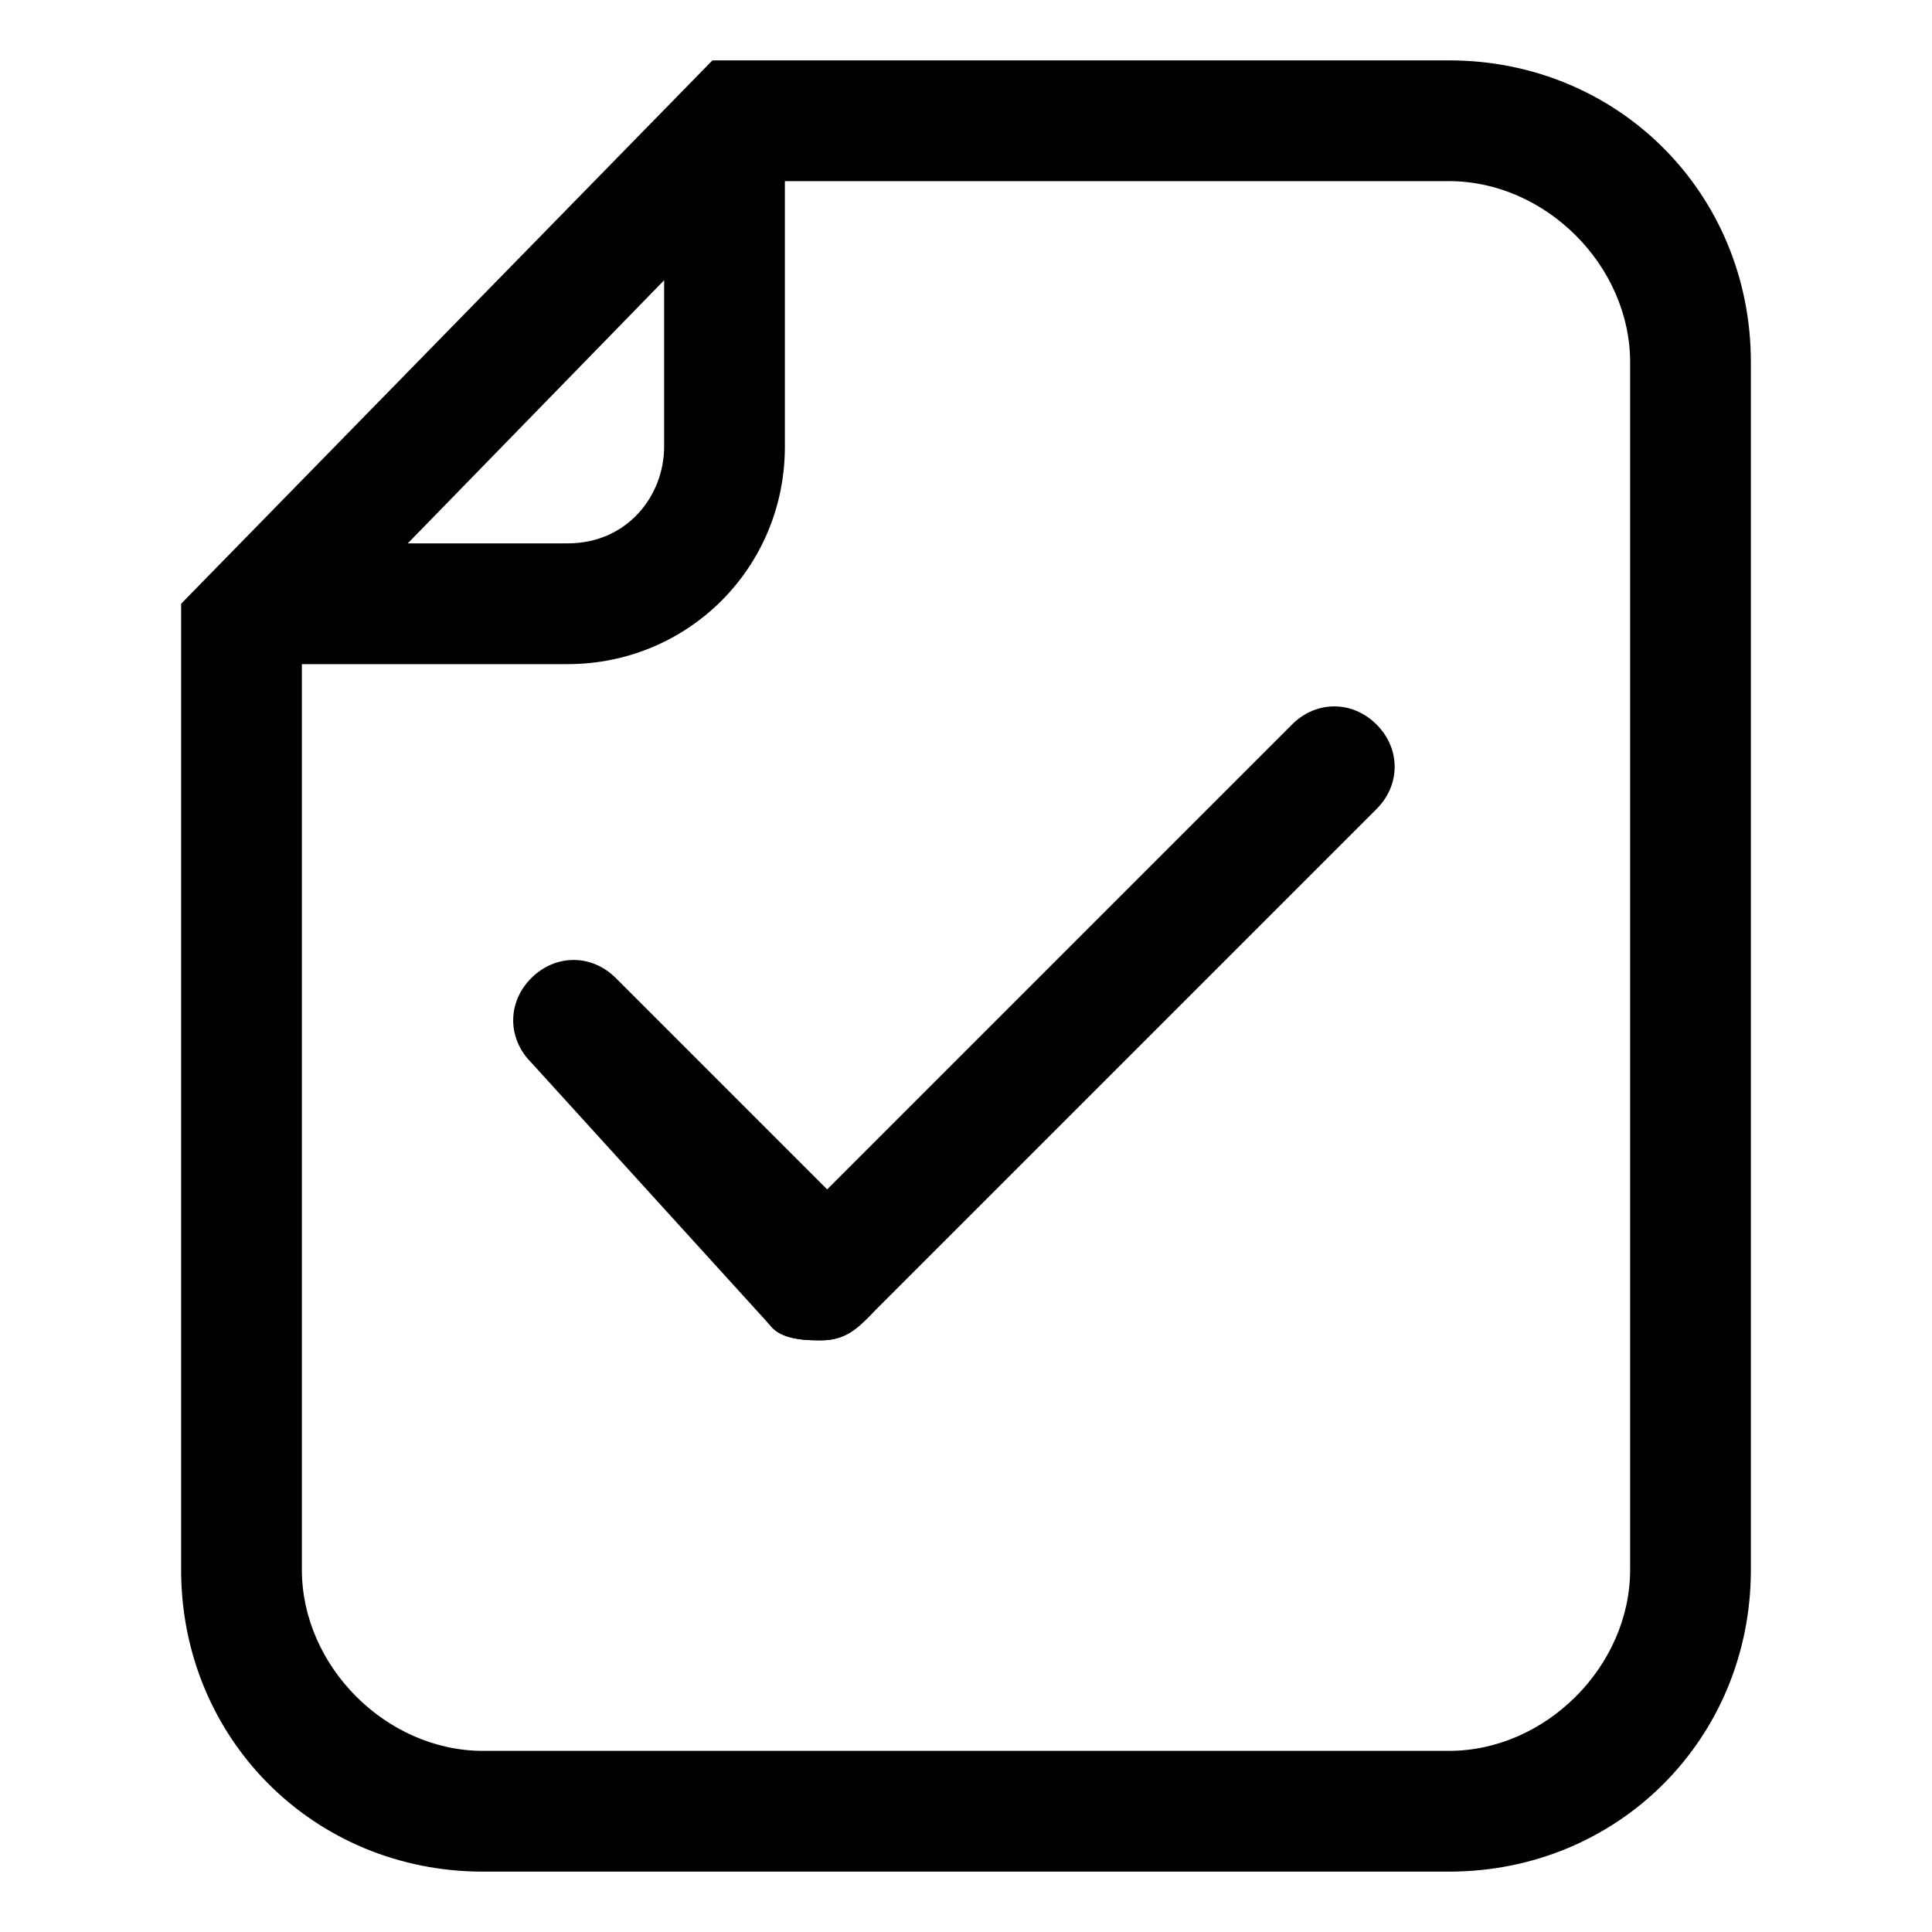
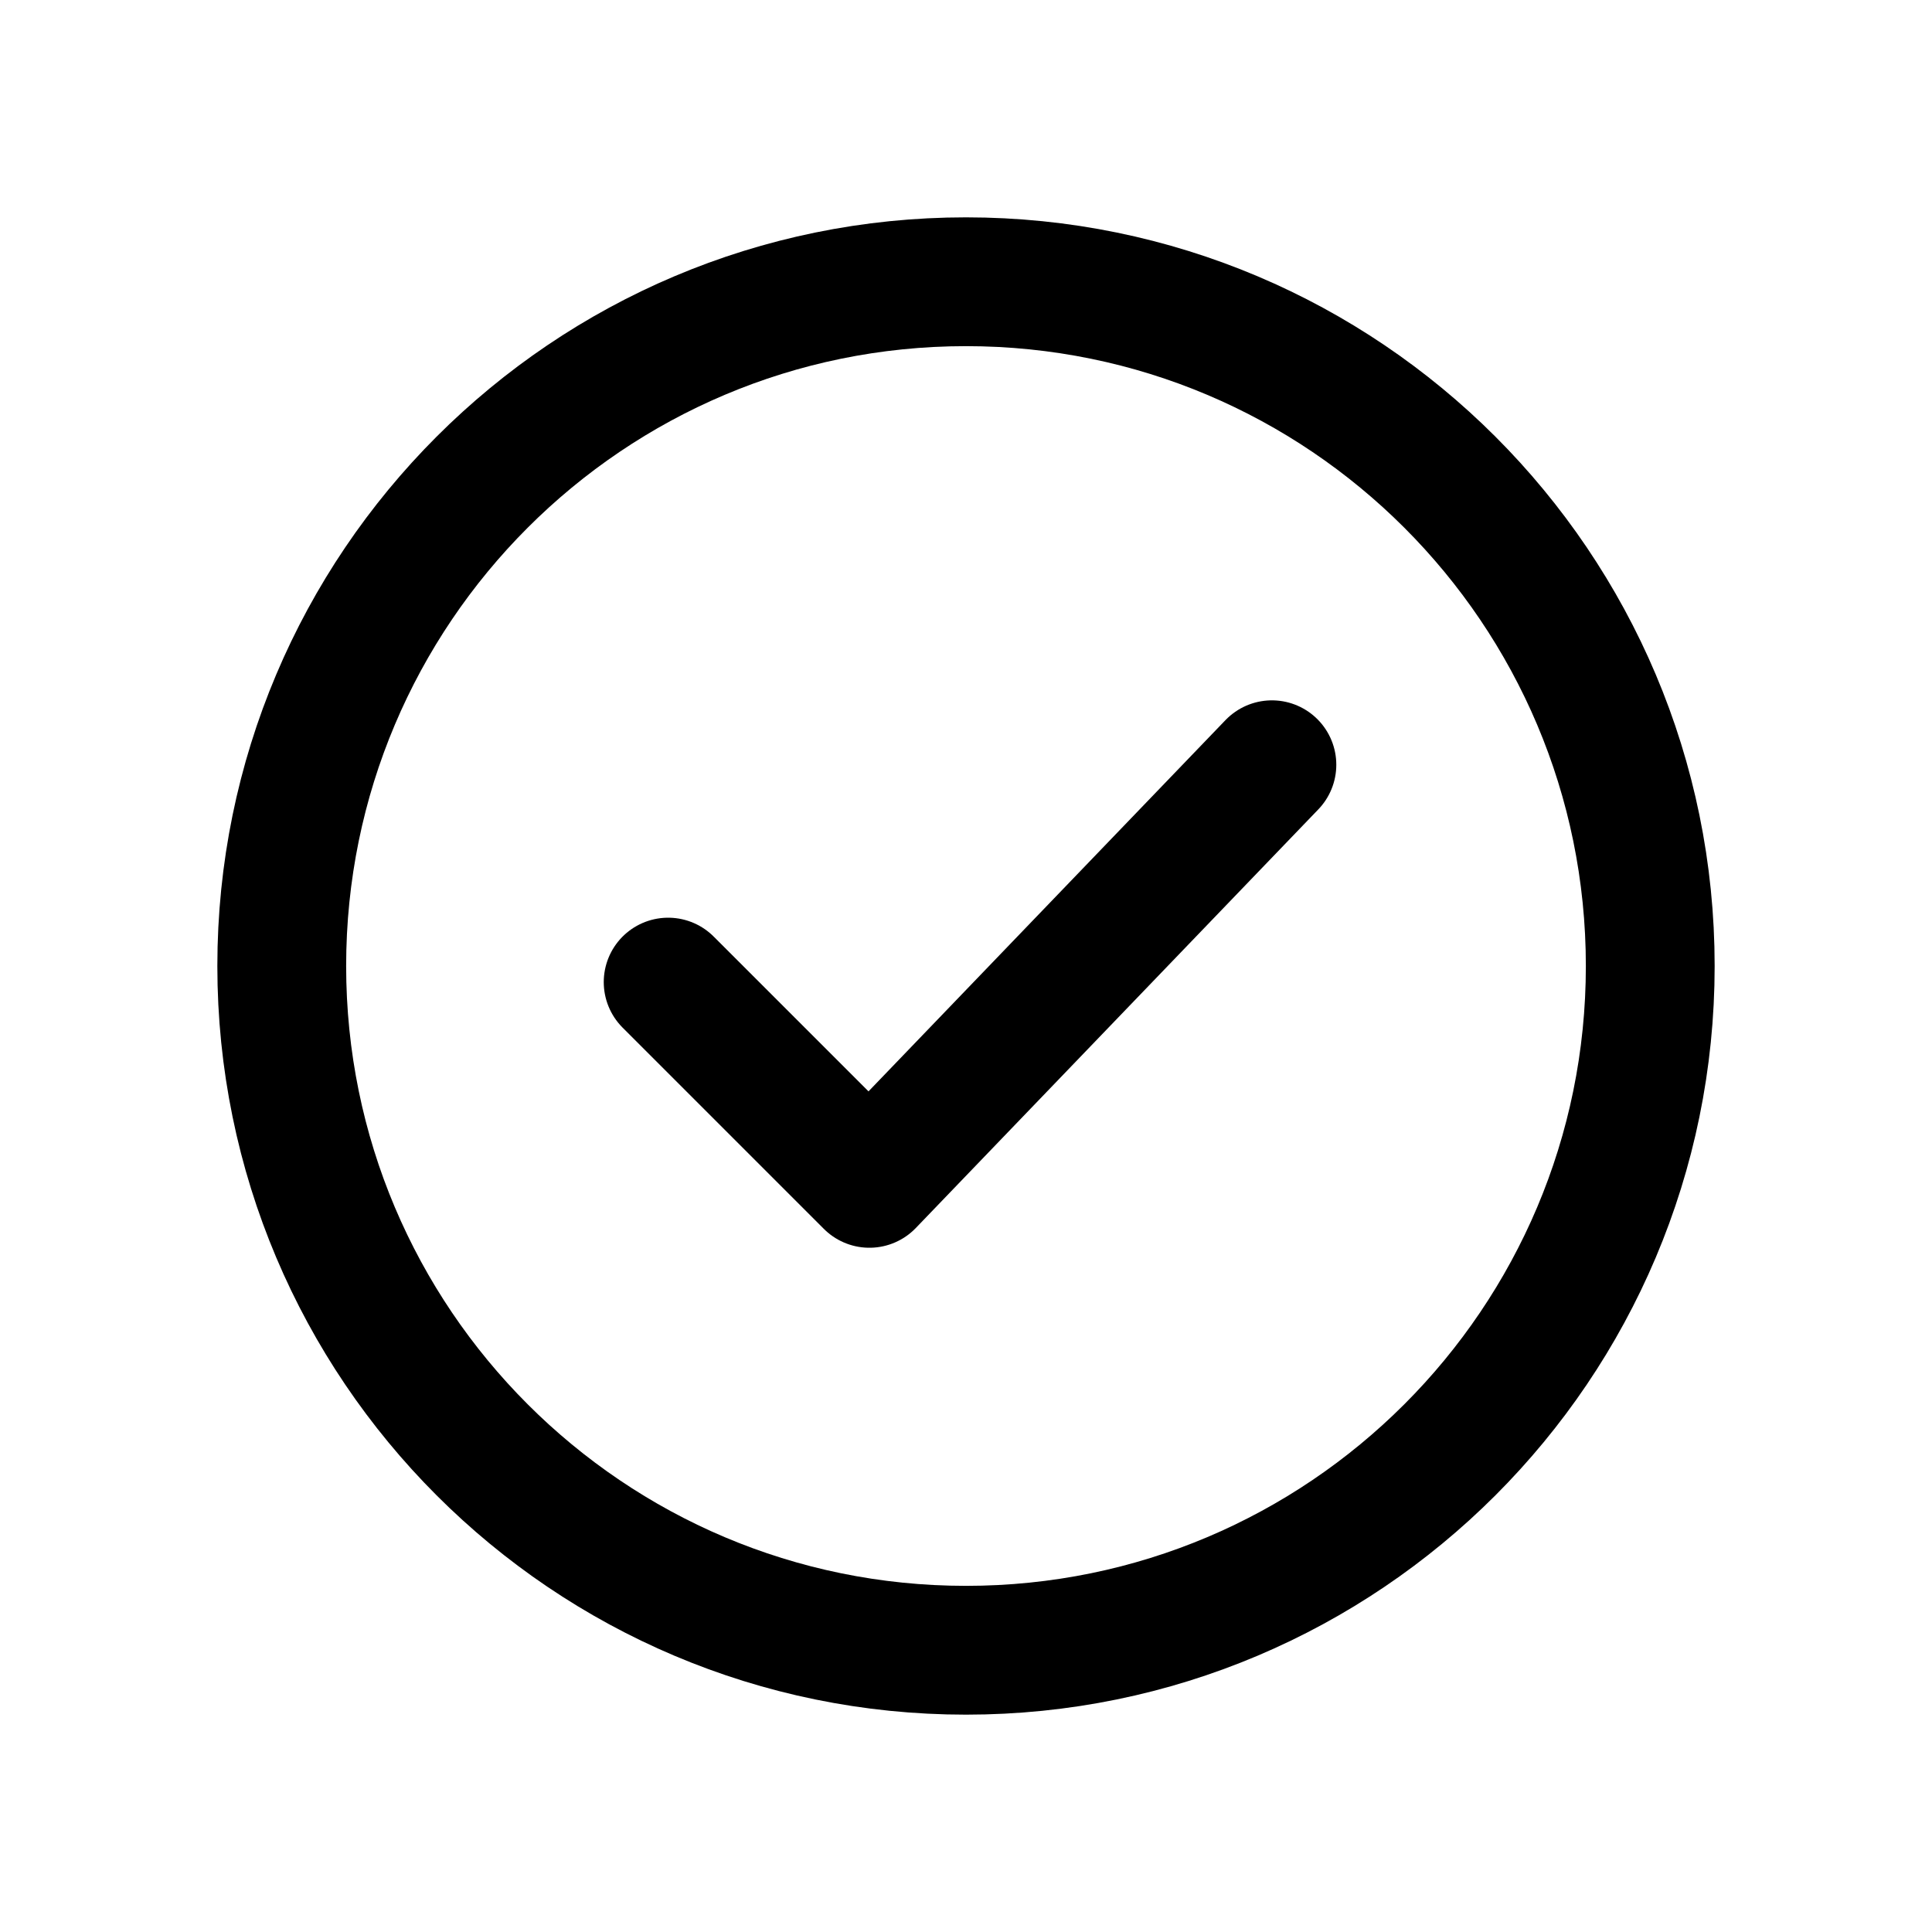
- <svg xmlns="http://www.w3.org/2000/svg" viewBox="0 0 1024 1024">
-   <path d="M768 992H256c-89.6 0-160-70.4-160-160V320L377.6 32H768c89.6 0 160 70.4 160 160v640c0 89.6-70.4 160-160 160zM160 345.6V832c0 51.2 44.8 96 96 96h512c51.2 0 96-44.8 96-96V192c0-51.2-44.8-96-96-96H403.2L160 345.6z" />
-   <path d="M300.8 352H147.2v-64h153.6c32 0 51.2-25.6 51.2-51.2V64h64v172.8c0 64-51.2 115.2-115.2 115.2zm134.4 358.4c-6.4 0-19.2 0-25.6-6.4l-128-140.8c-12.8-12.8-12.8-32 0-44.8 12.8-12.8 32-12.8 44.8 0l134.4 134.4c12.8 12.8 12.8 32 0 44.8-6.4 6.4-12.8 12.8-25.6 12.8z" />
-   <path d="M435.2 710.4c-6.4 0-19.2 0-25.6-6.4-12.8-12.8-12.8-32 0-44.8L684.8 384c12.8-12.8 32-12.8 44.8 0s12.8 32 0 44.8L460.8 697.6c-6.4 6.4-12.8 12.8-25.6 12.8z" />
+ <svg xmlns="http://www.w3.org/2000/svg" viewBox="0 0 24 24" fill="none" stroke="#000" stroke-width="1.6" stroke-linecap="round" stroke-linejoin="round">
+   <circle cx="12" cy="12" r="8.5" />
+   <path d="m8.3 12.2 2.5 2.5 5-5.2" />
</svg>
